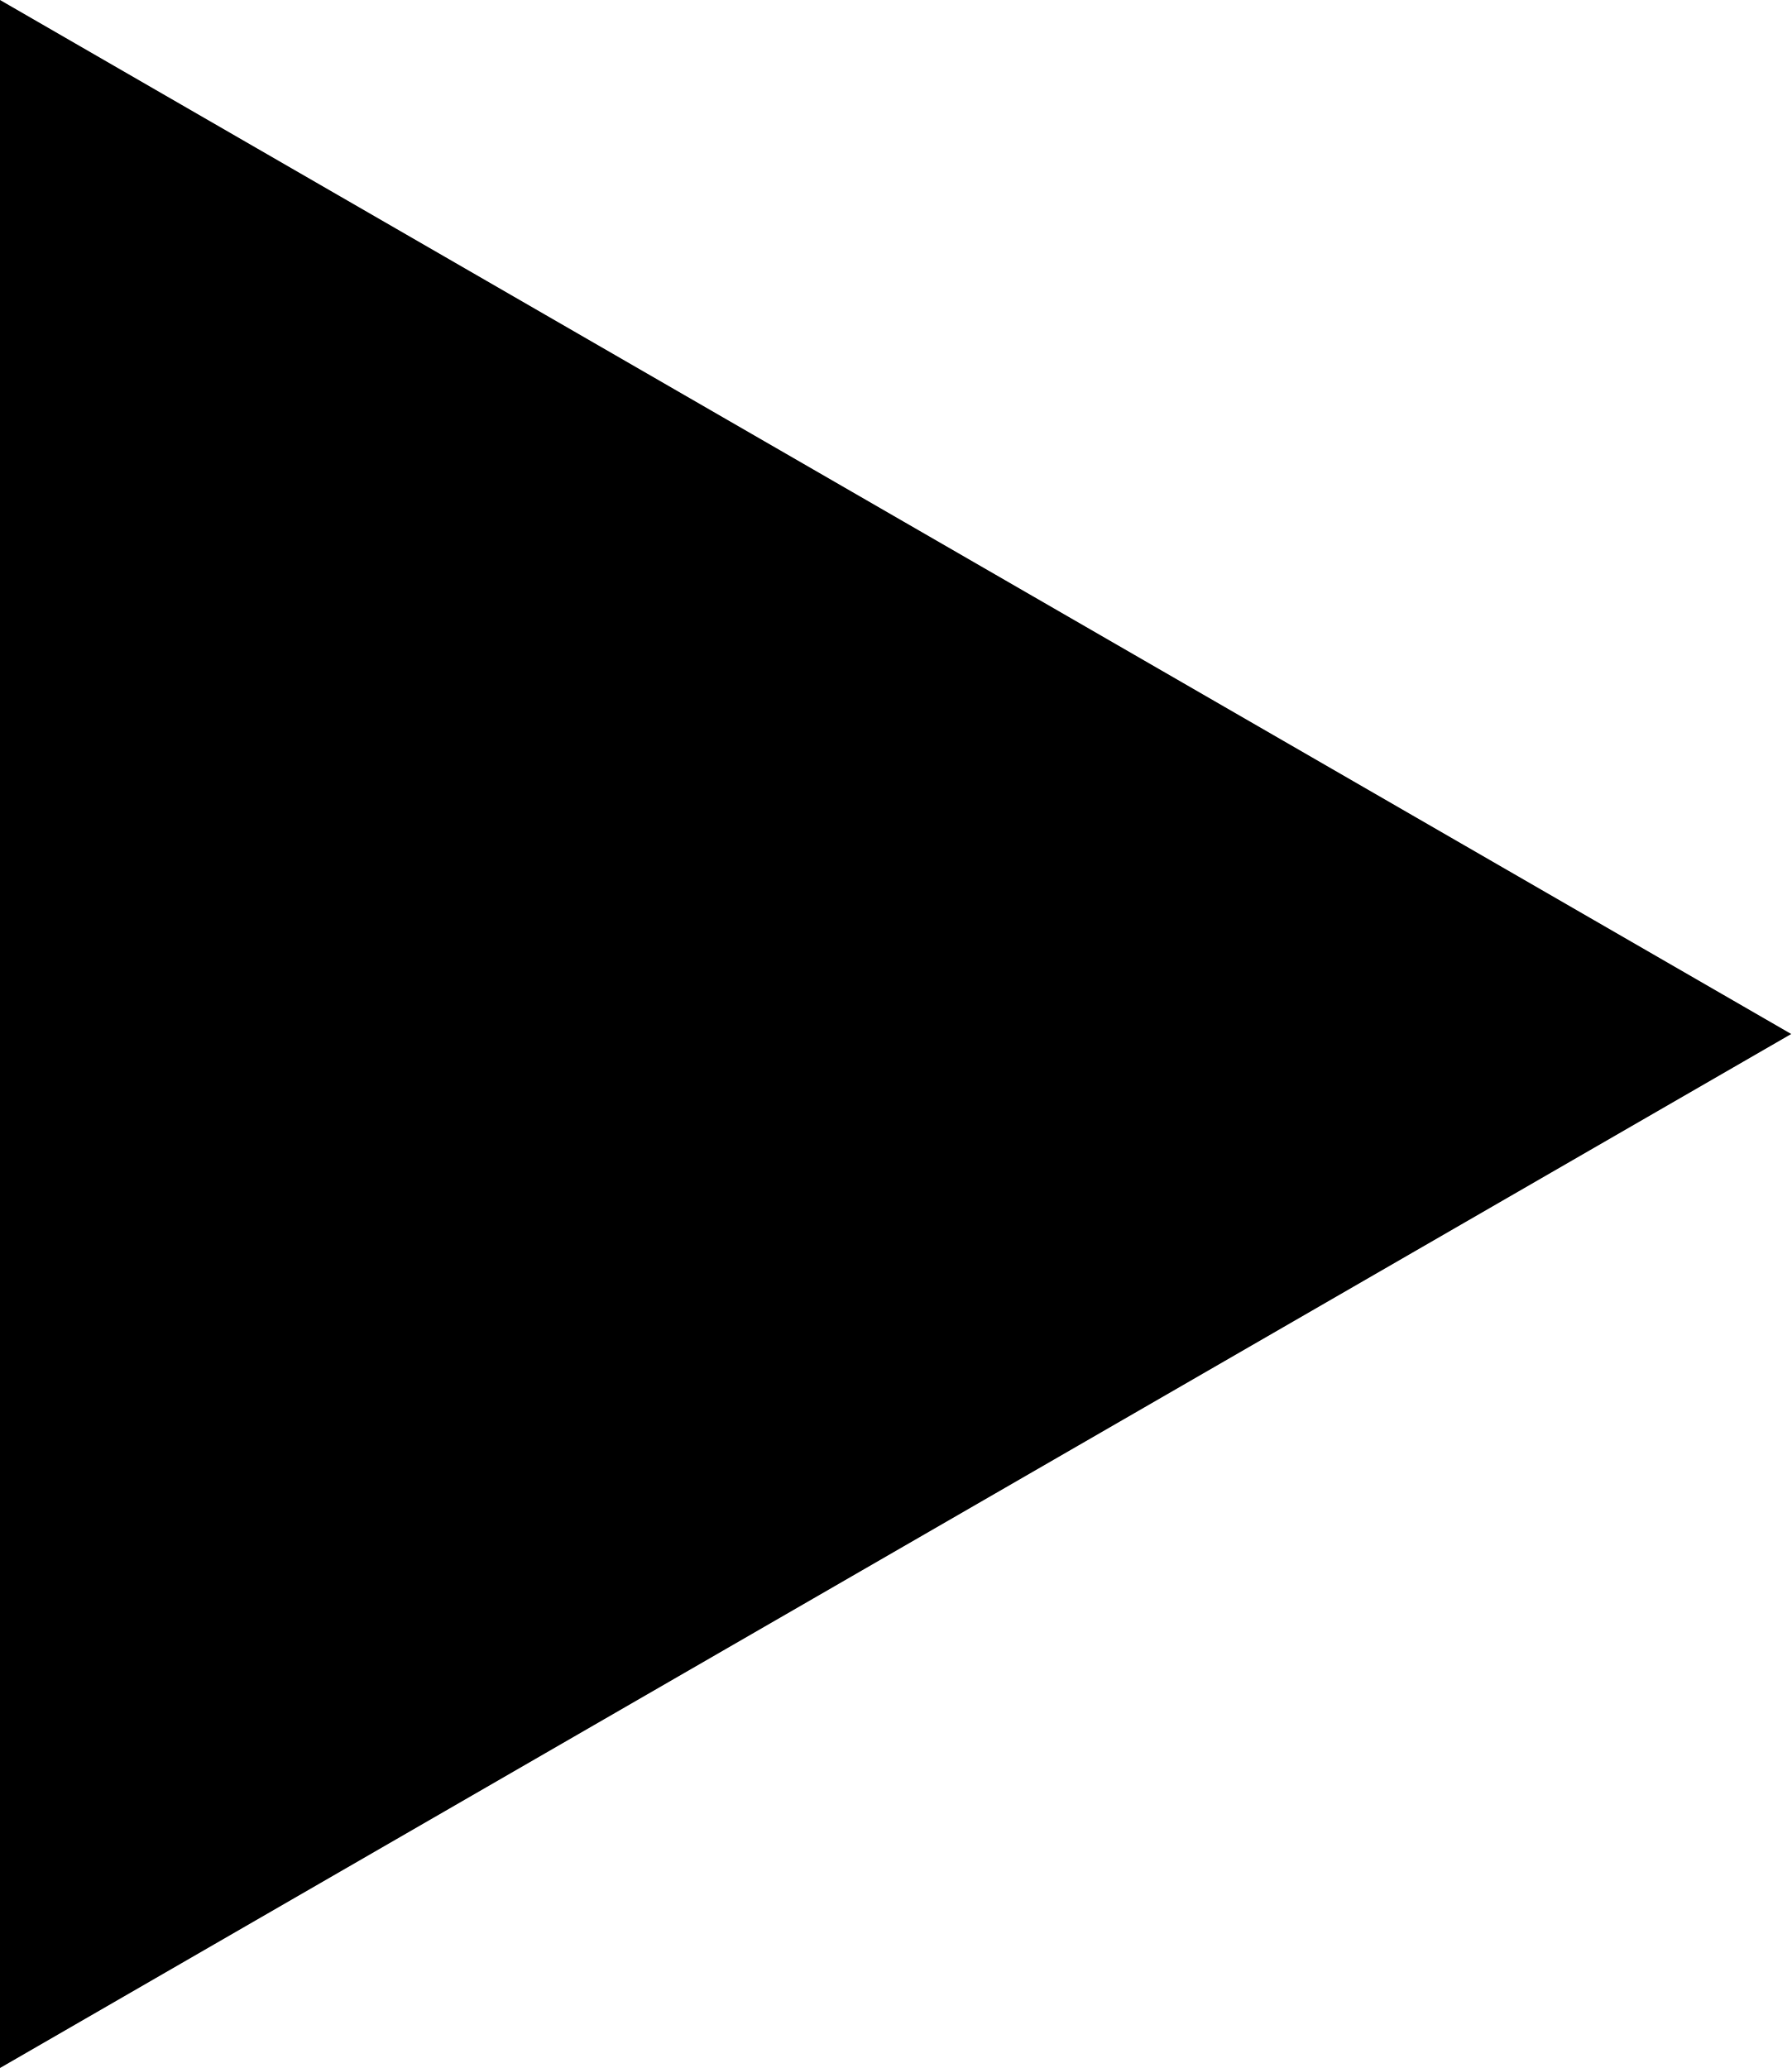
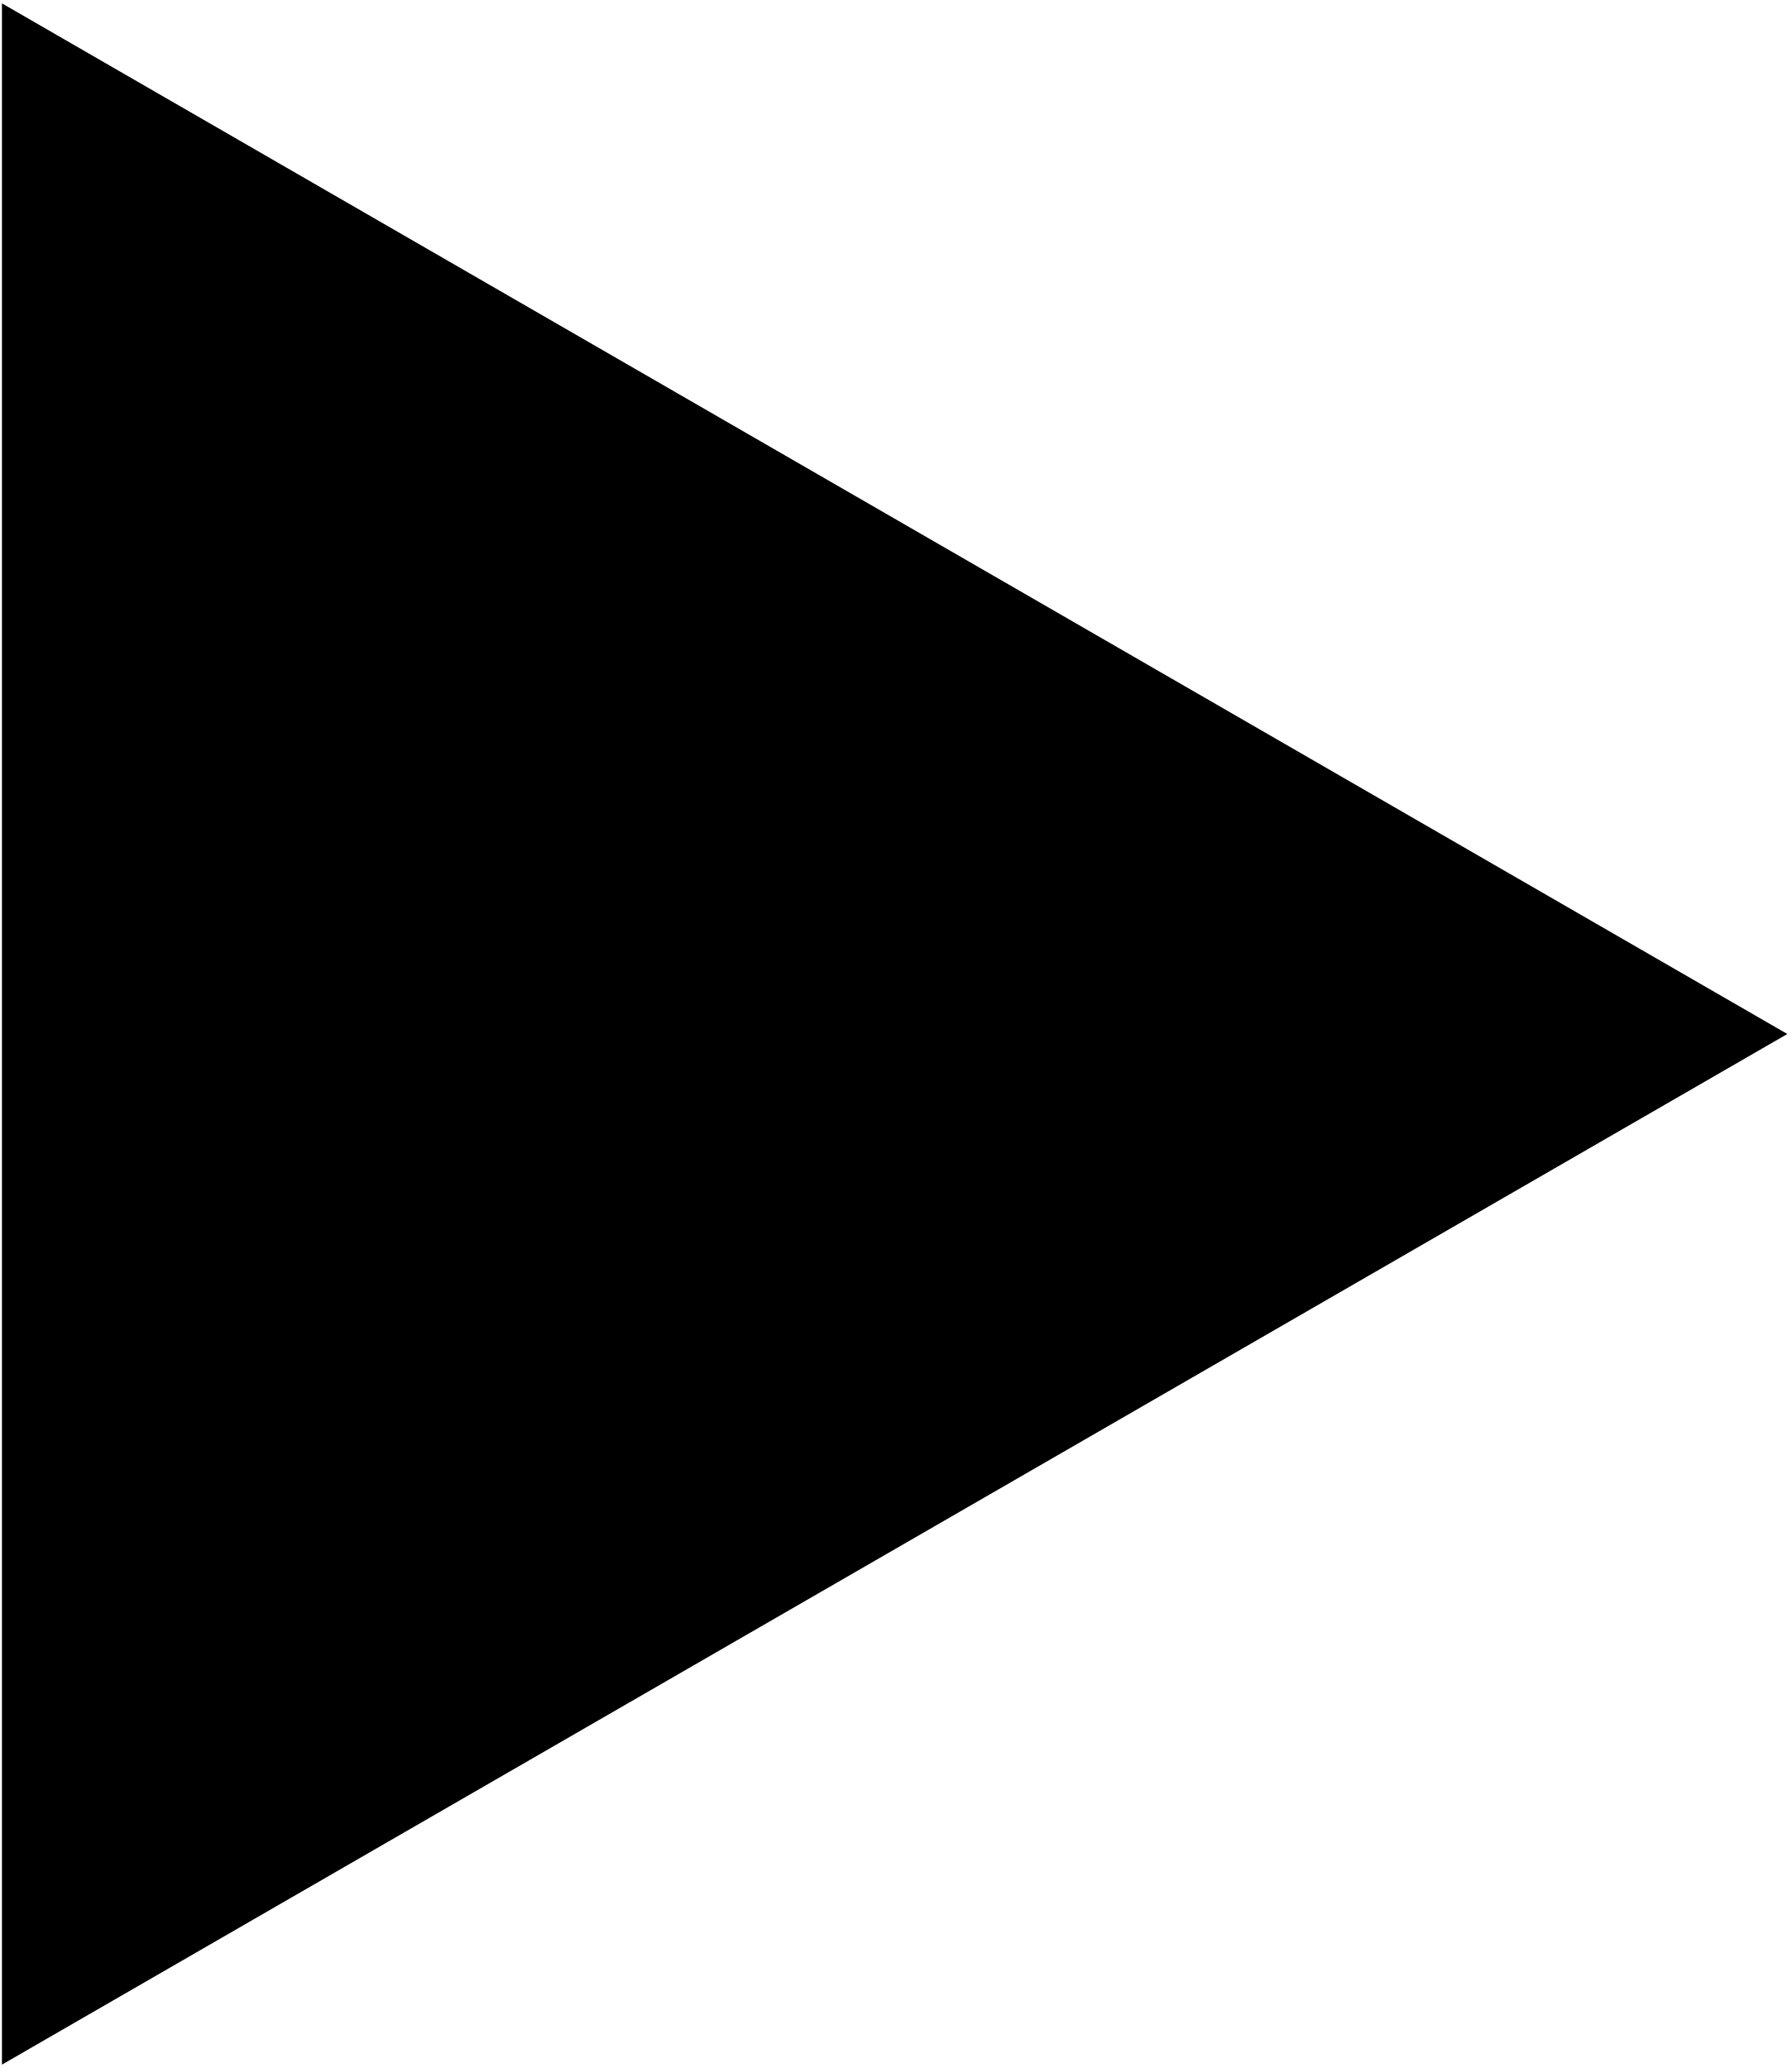
<svg xmlns="http://www.w3.org/2000/svg" version="1.1" id="Layer_1" width="460.5" height="531.74" viewBox="0 0 460.5 531.74" overflow="visible" enable-background="new 0 0 460.5 531.74" xml:space="preserve">
-   <polygon stroke="#000000" points="0.5,0.866 459.5,265.87 0.5,530.874 " />
+   <polygon points="0.5,0.866 459.5,265.87 0.5,530.874 " />
</svg>
